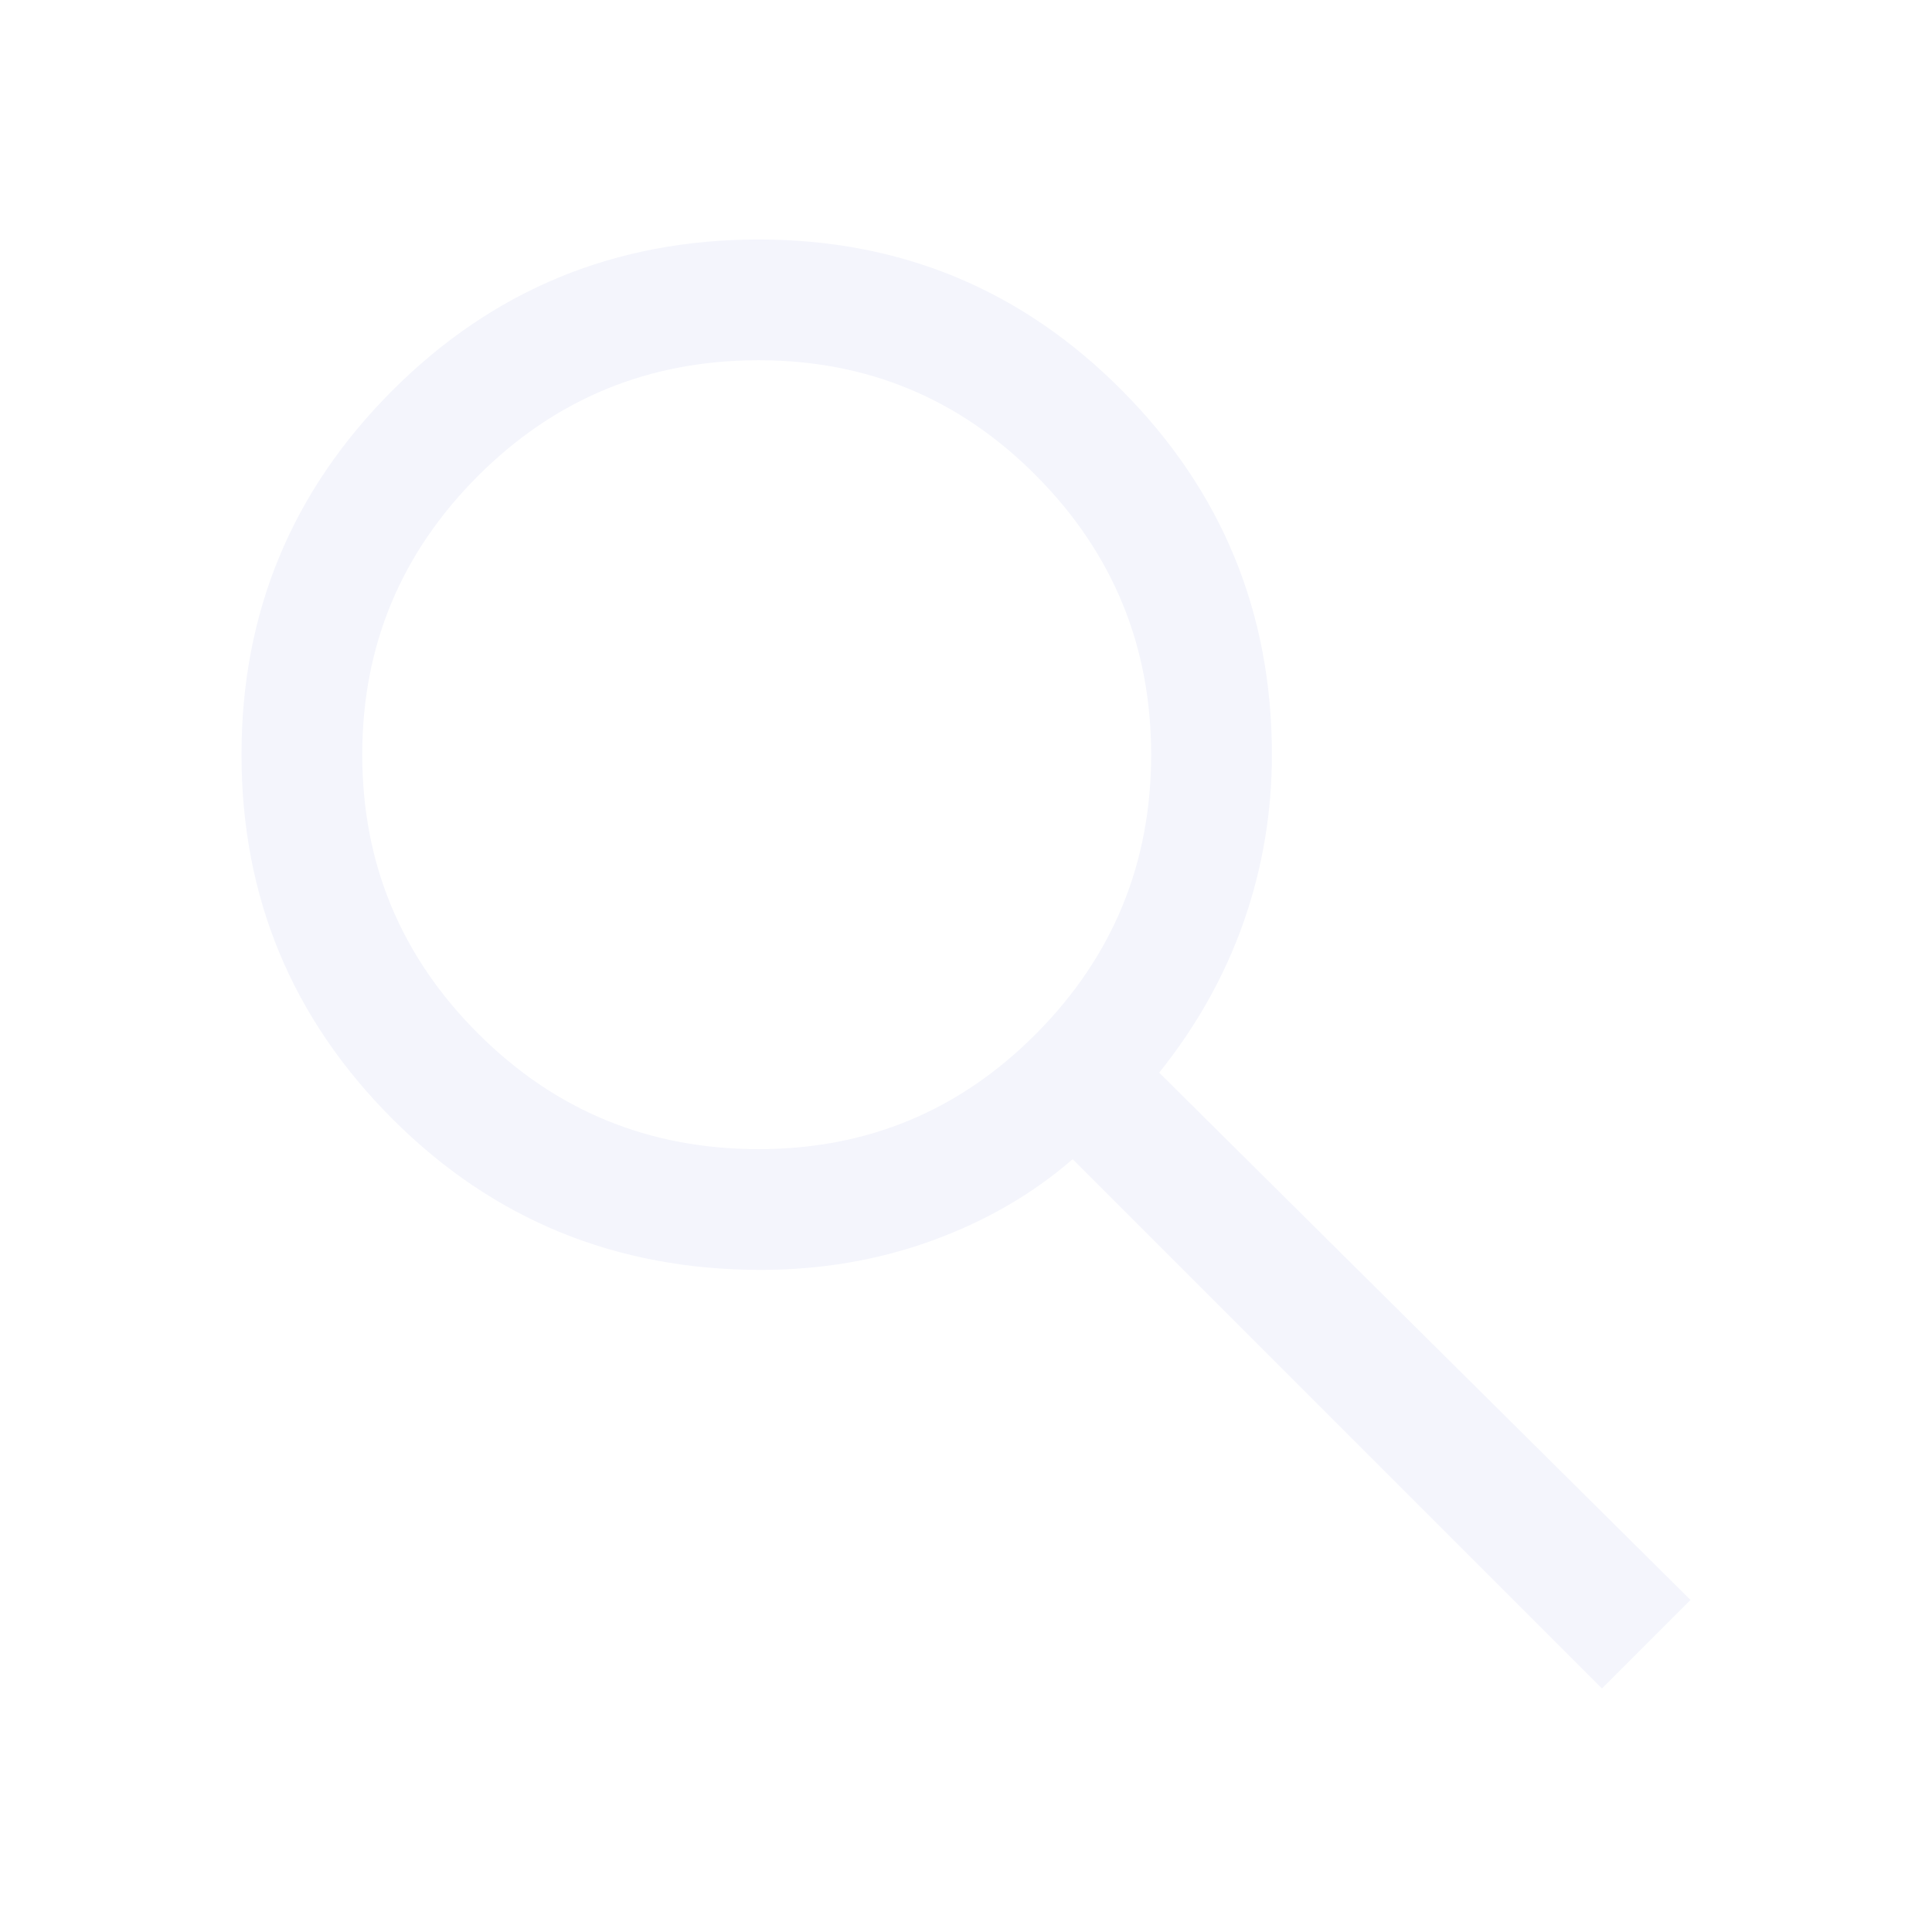
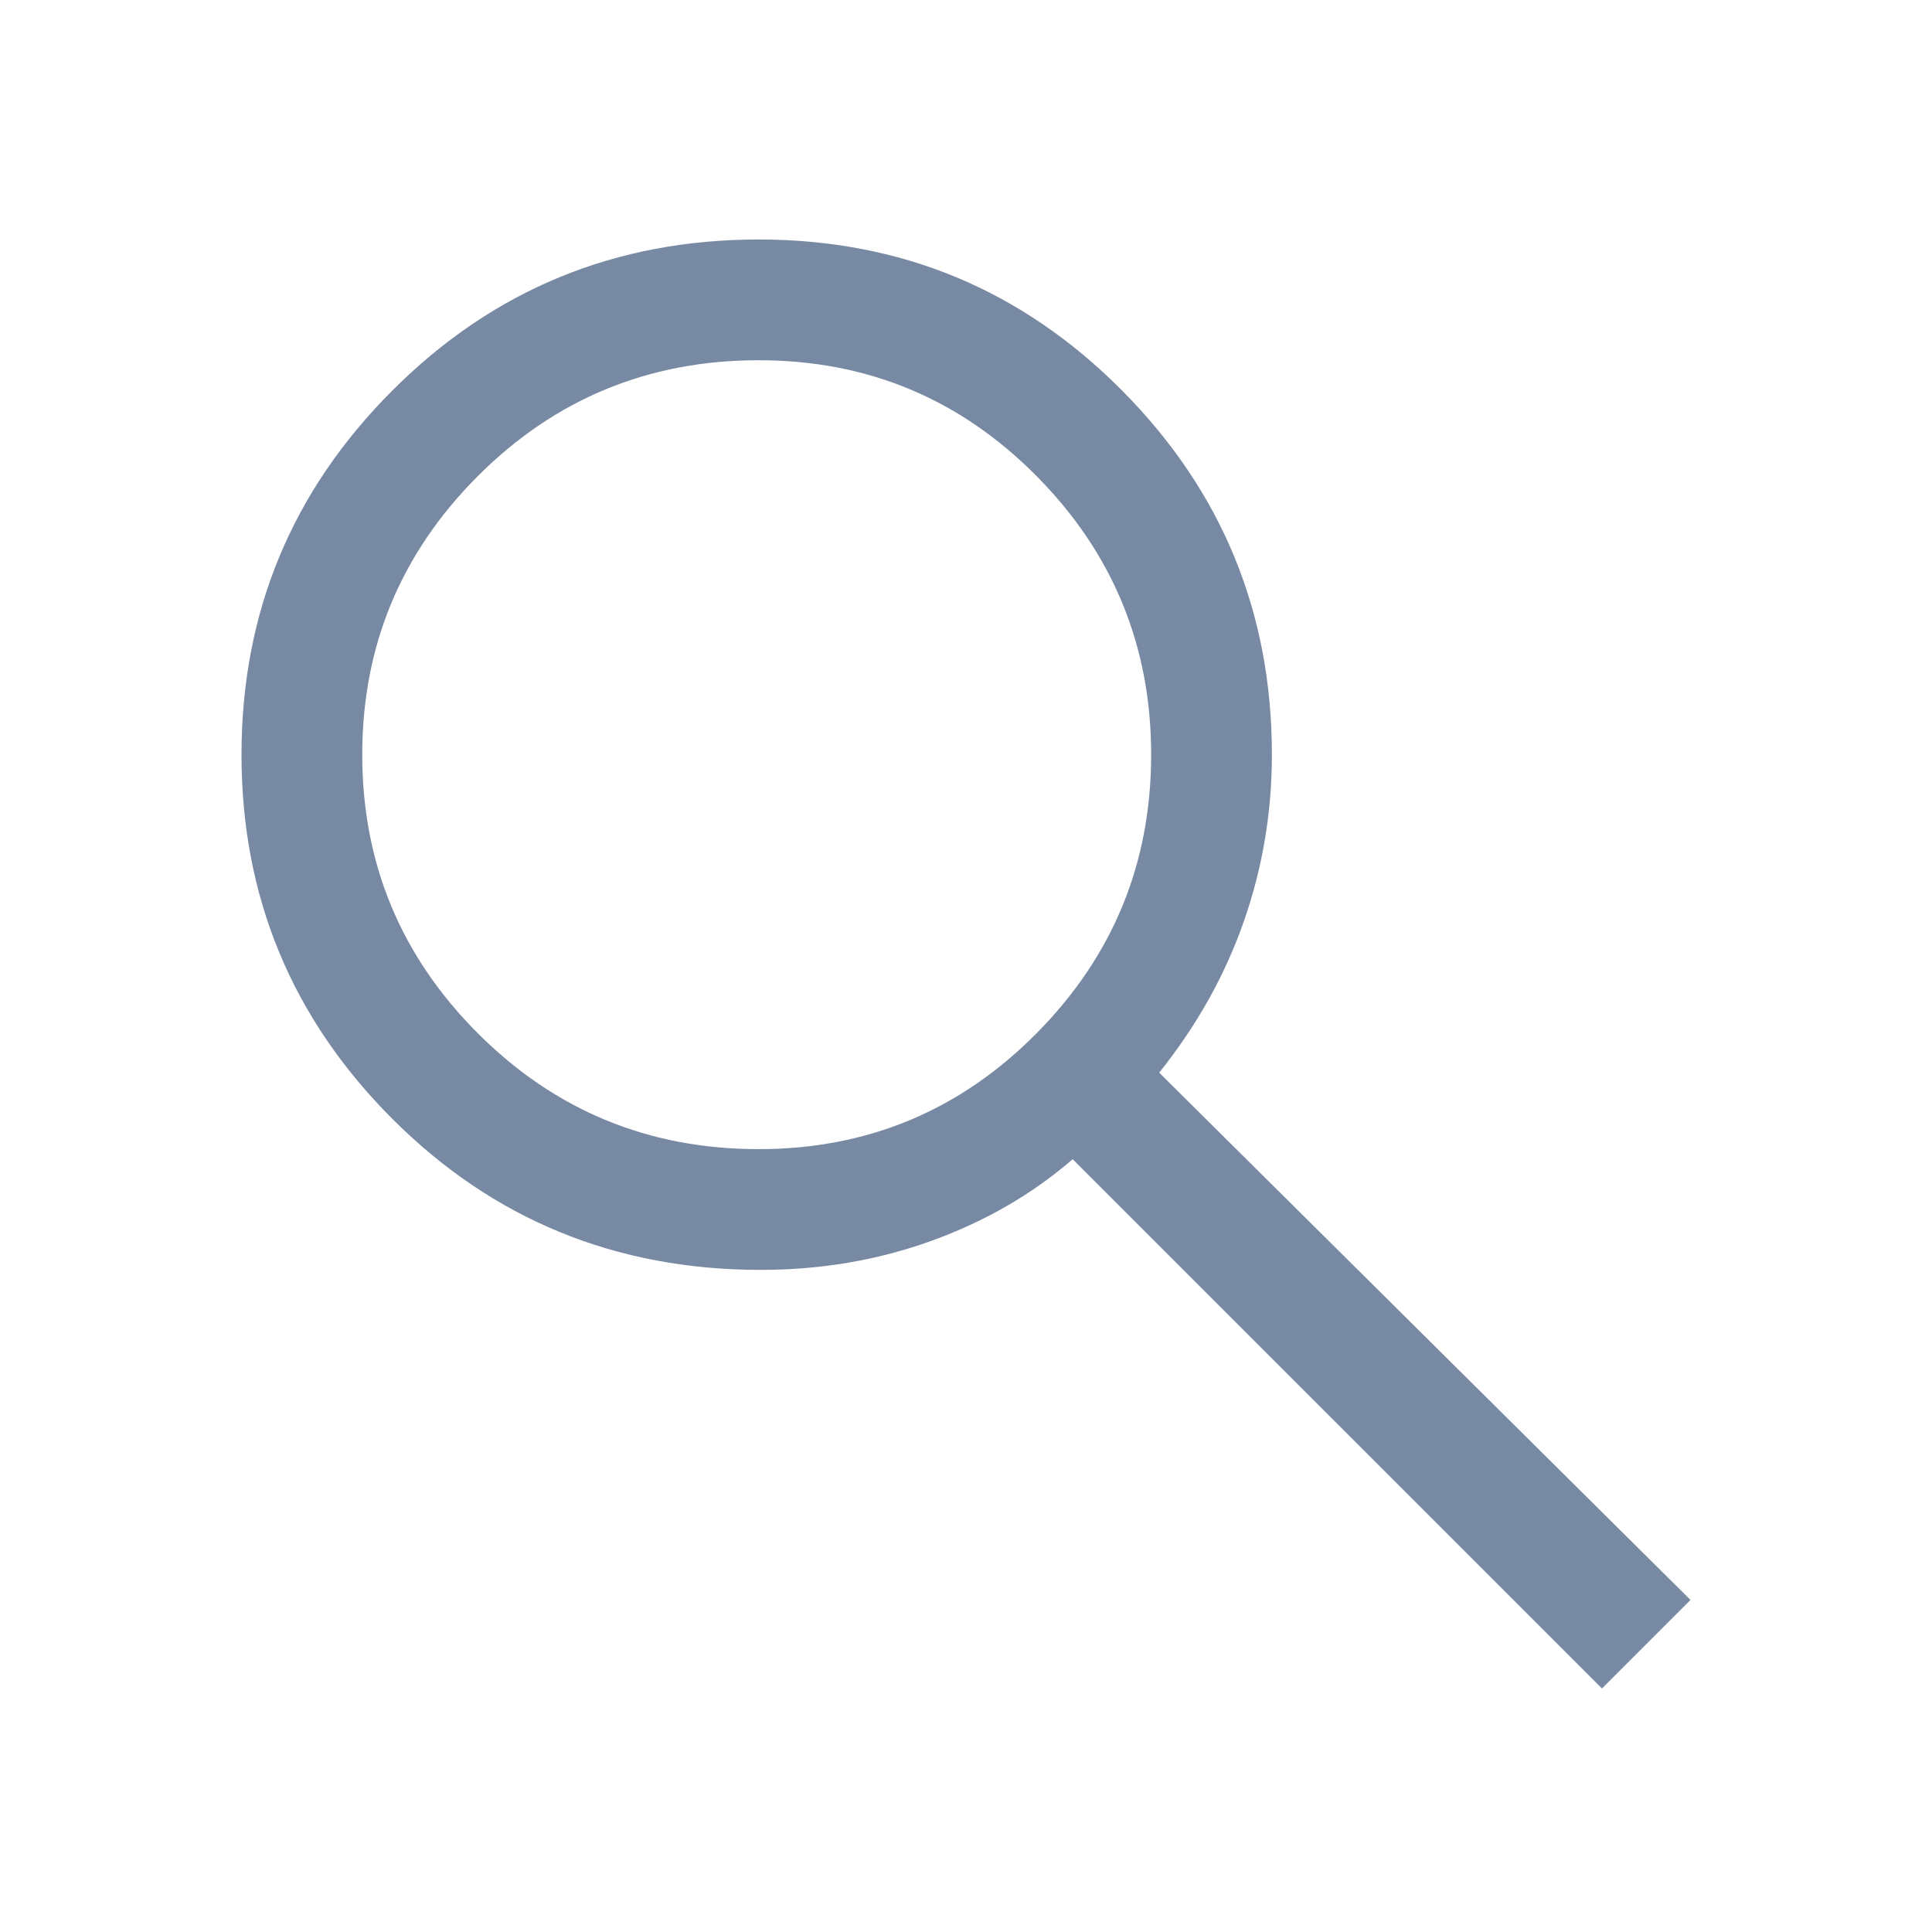
<svg xmlns="http://www.w3.org/2000/svg" height="48" width="48">
-   <path fill="rgb(244, 245, 252)" d="M39.8 41.95 26.65 28.8q-1.5 1.3-3.5 2.025-2 .725-4.25.725-5.4 0-9.15-3.75T6 18.75q0-5.3 3.75-9.05 3.75-3.75 9.1-3.75 5.3 0 9.025 3.75 3.725 3.75 3.725 9.05 0 2.15-.7 4.15-.7 2-2.1 3.75L42 39.75Zm-20.95-13.4q4.05 0 6.9-2.875Q28.6 22.8 28.6 18.75t-2.85-6.925Q22.9 8.95 18.85 8.95q-4.1 0-6.975 2.875T9 18.75q0 4.05 2.875 6.925t6.975 2.875Z" />
+   <path fill="#788AA3" d="M39.8 41.95 26.65 28.8q-1.5 1.3-3.5 2.025-2 .725-4.25.725-5.4 0-9.15-3.75T6 18.75q0-5.3 3.75-9.05 3.75-3.75 9.1-3.75 5.3 0 9.025 3.75 3.725 3.75 3.725 9.05 0 2.15-.7 4.15-.7 2-2.1 3.75L42 39.75Zm-20.95-13.4q4.05 0 6.9-2.875Q28.6 22.8 28.6 18.75t-2.85-6.925Q22.9 8.95 18.85 8.95q-4.1 0-6.975 2.875T9 18.75q0 4.05 2.875 6.925t6.975 2.875Z" />
</svg>
